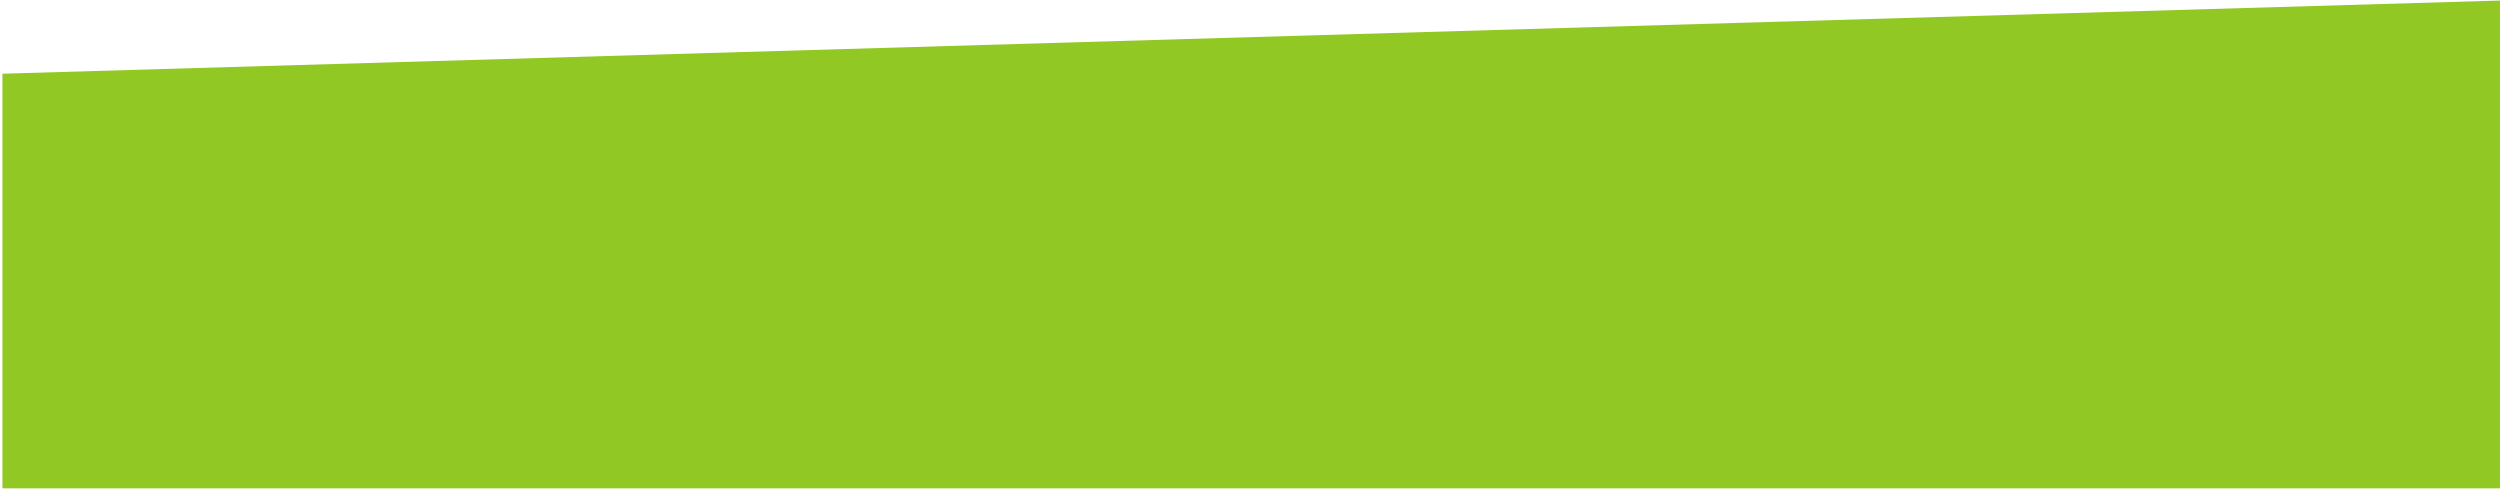
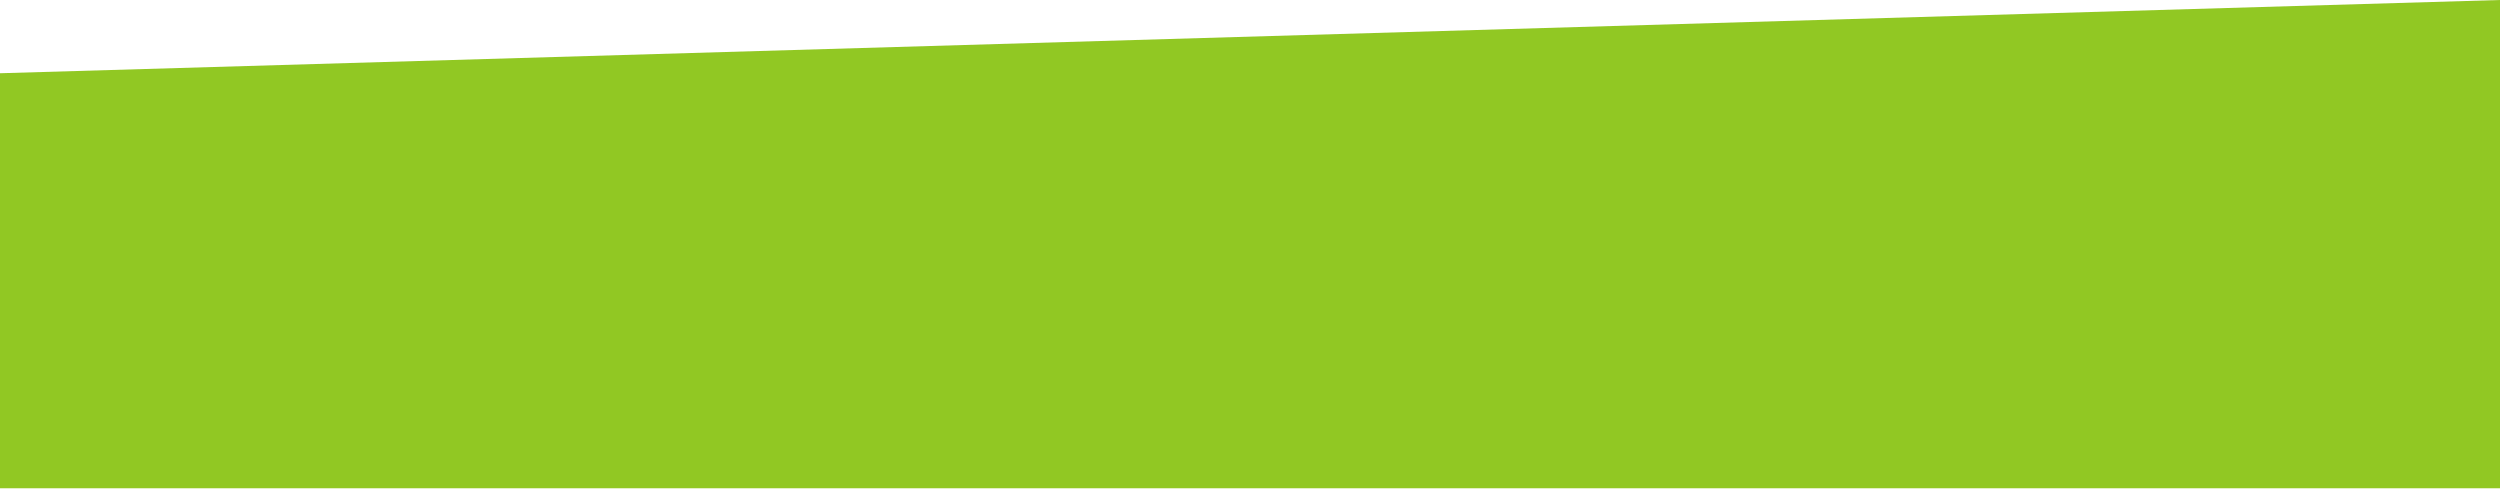
- <svg xmlns="http://www.w3.org/2000/svg" version="1.1" x="0px" y="0px" width="1025px" height="201px" viewBox="-1 -0.219 1025 201" overflow="visible" enable-background="new -1 -0.219 1025 201" xml:space="preserve">
-   <defs>
- </defs>
+ <svg xmlns="http://www.w3.org/2000/svg" version="1.1" x="0px" y="0px" width="1024px" height="200px" viewBox="0 0 1024 200" overflow="visible" enable-background="new 0 0 1024 200" xml:space="preserve">
+   <defs />
  <polygon fill="#91C823" points="0,200 1024,200 1024,100 1024,0 0,30 0,100 " />
</svg>
